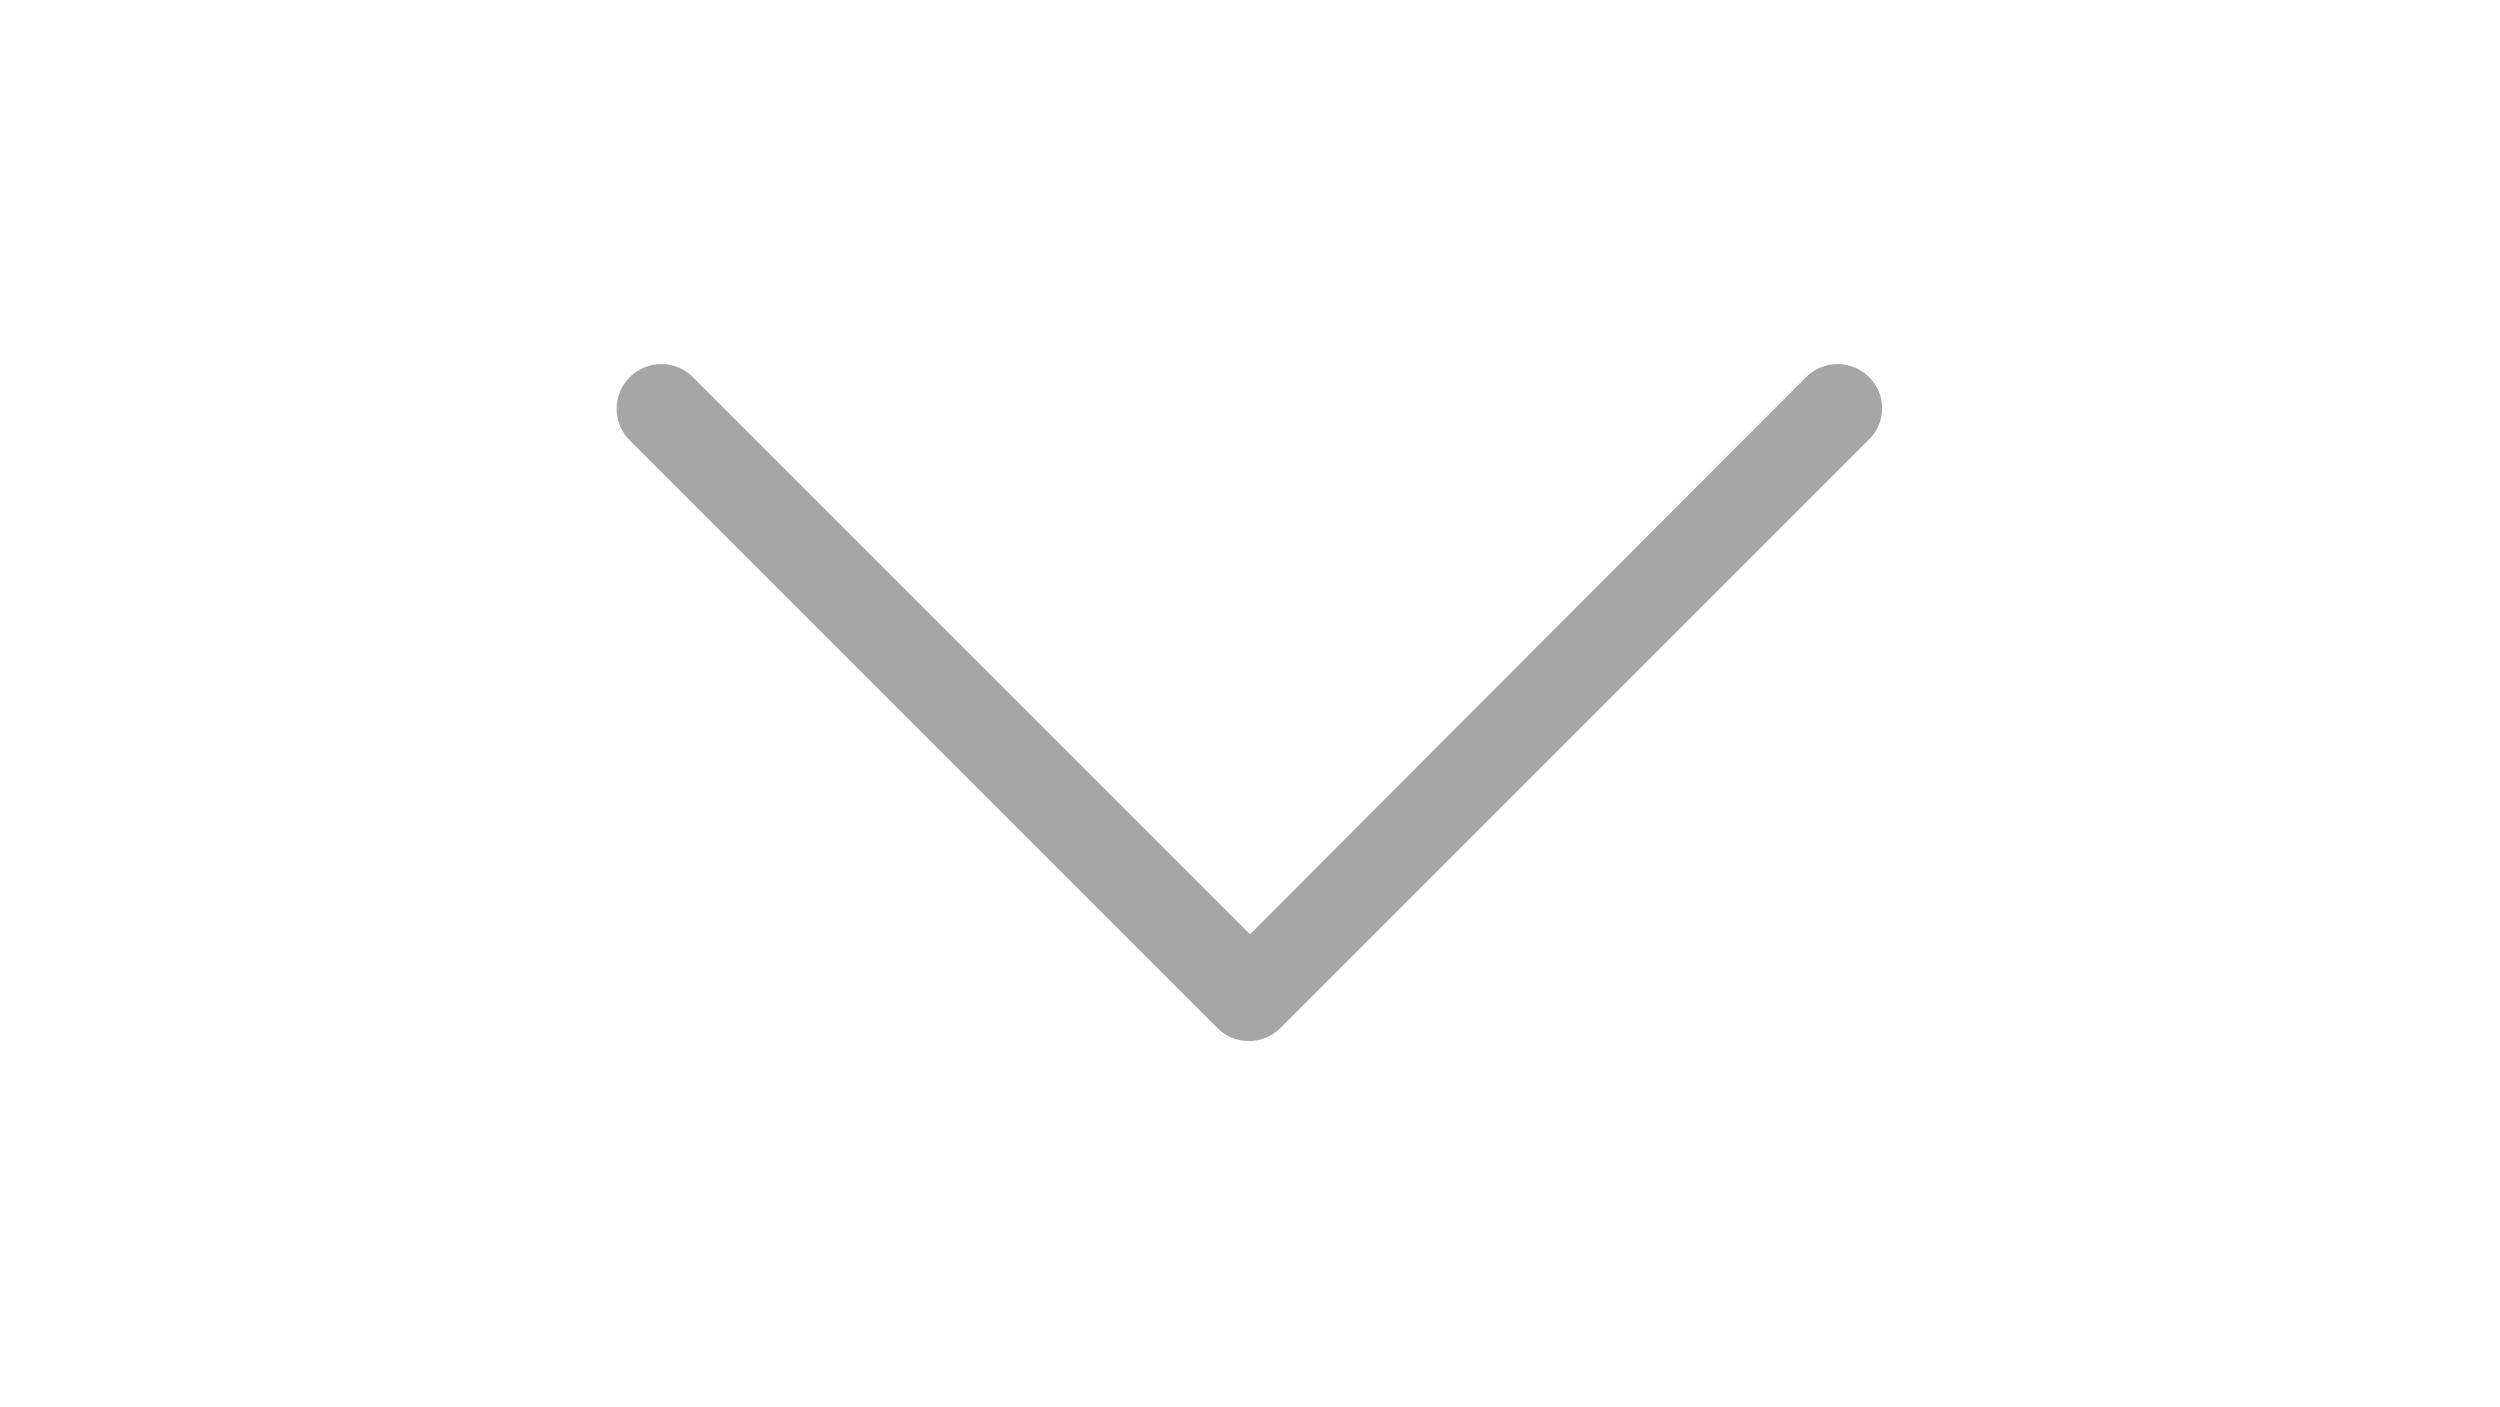
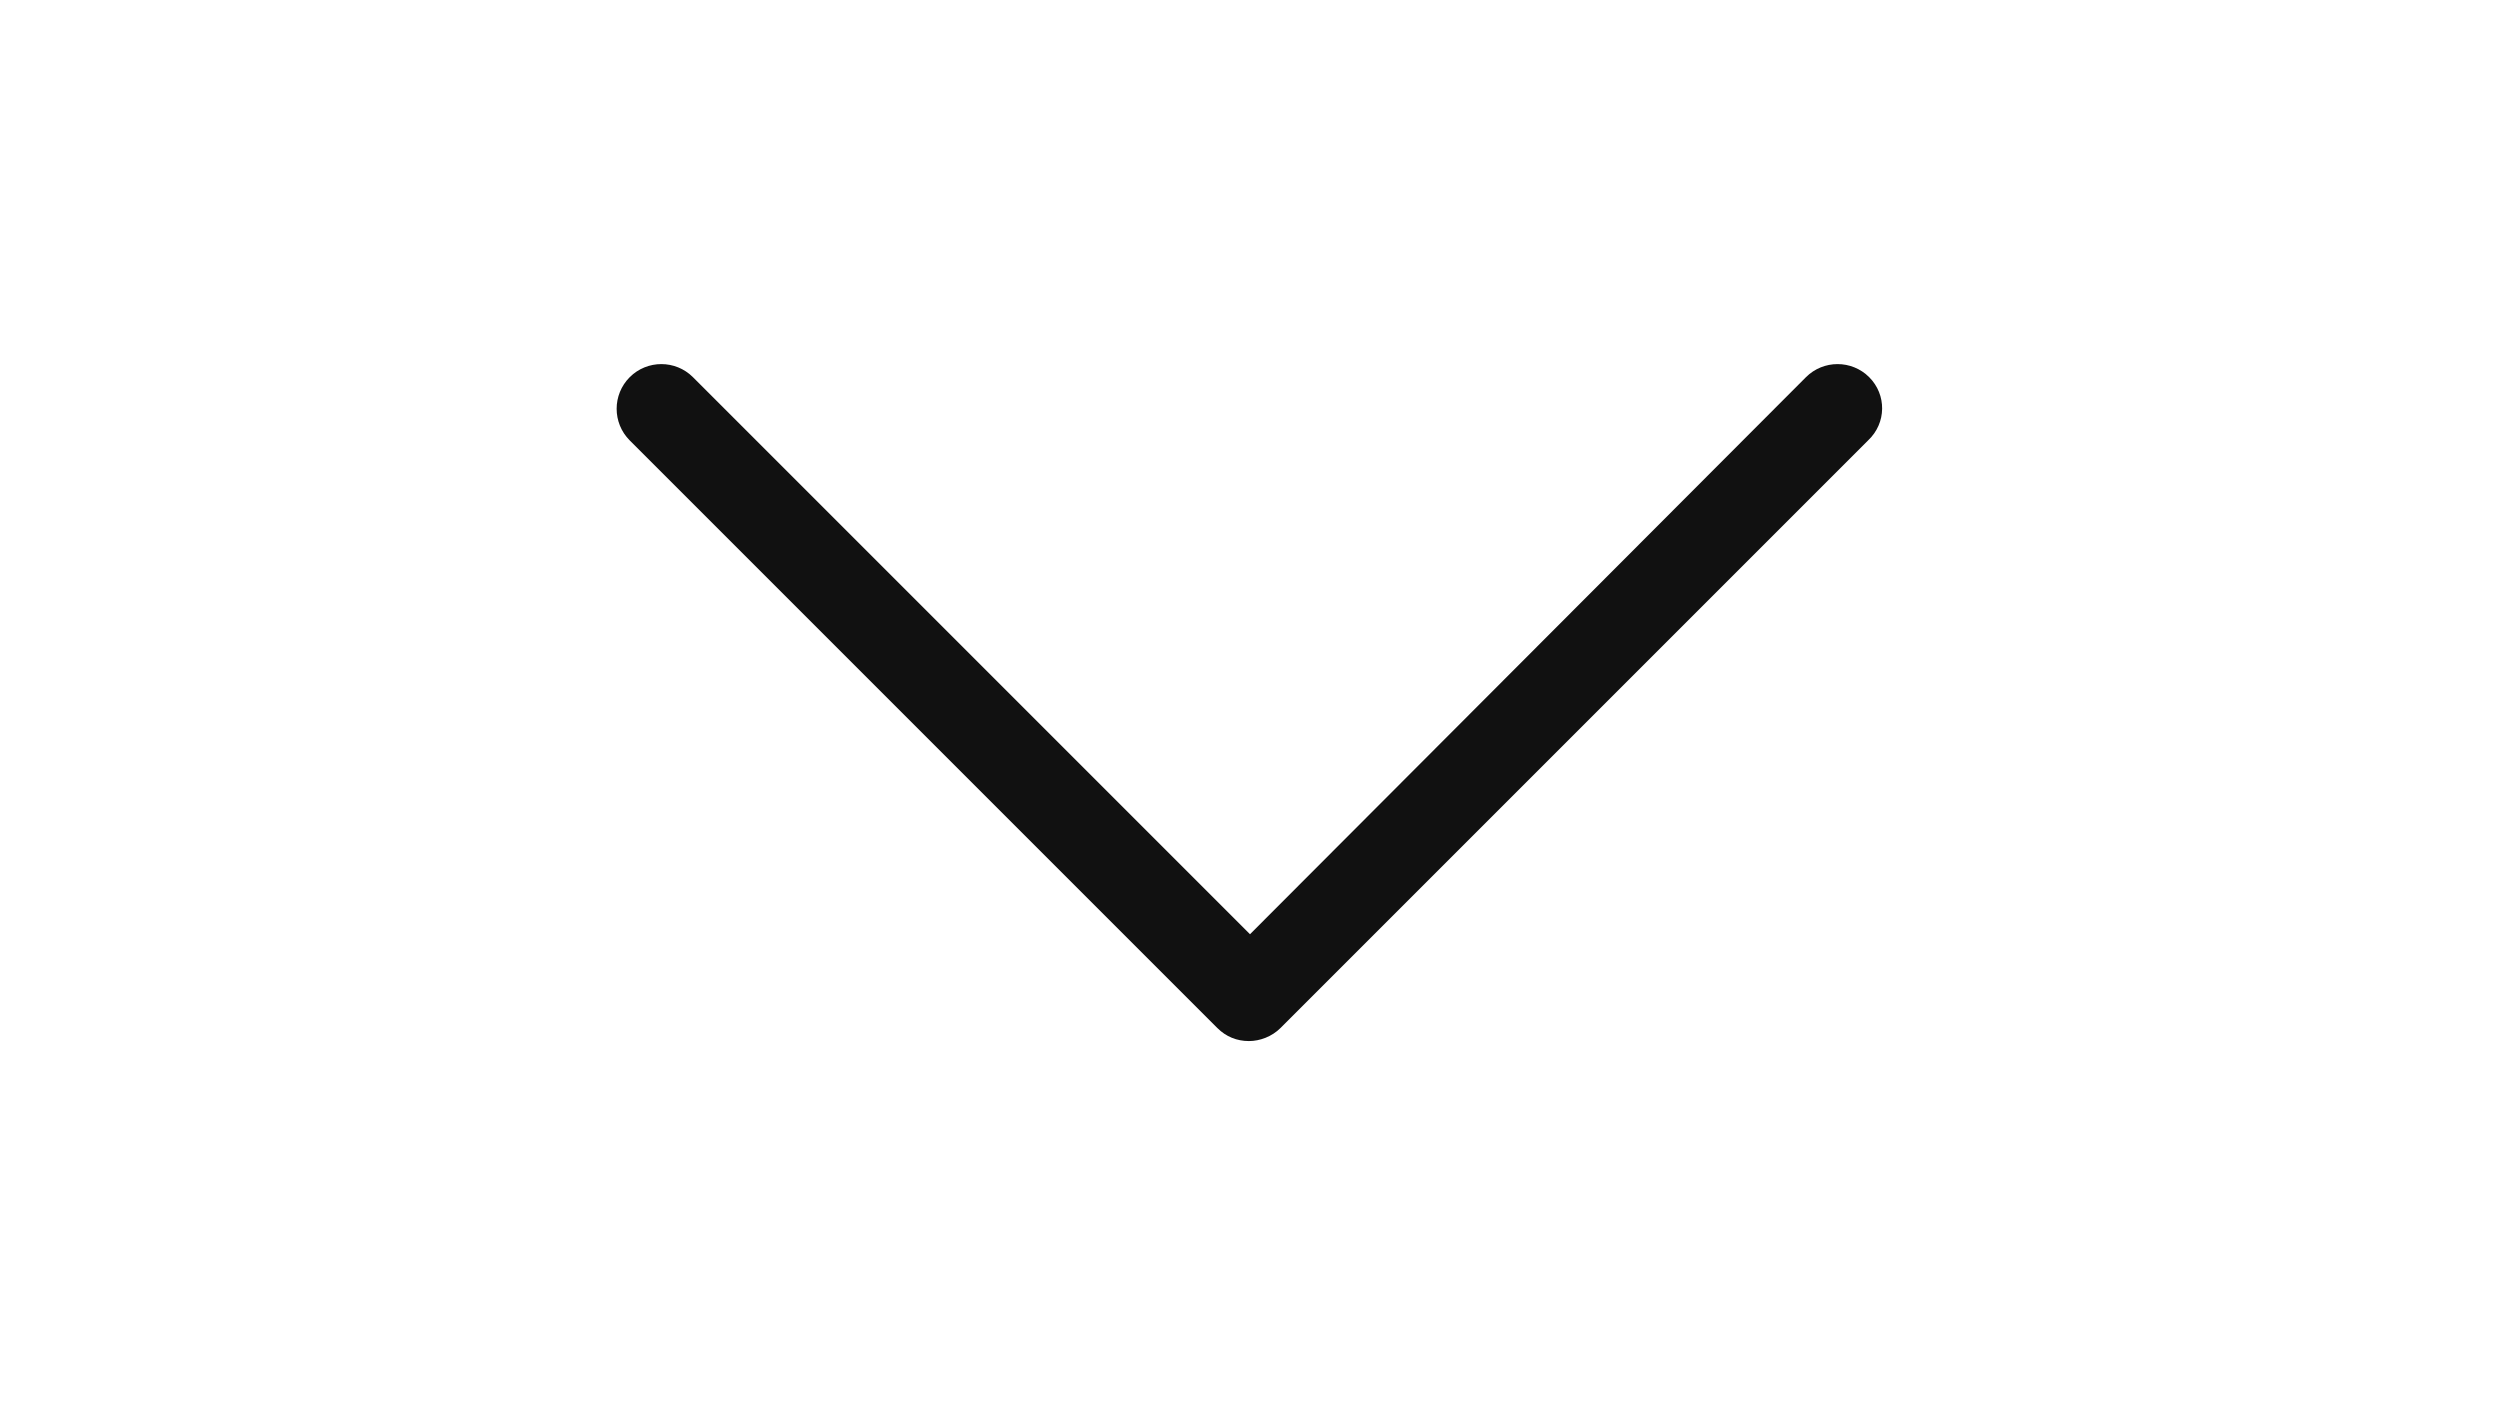
<svg xmlns="http://www.w3.org/2000/svg" version="1.1" id="Layer_1" x="0px" y="0px" width="1920px" height="1080px" viewBox="0 0 1920 1080" enable-background="new 0 0 1920 1080" xml:space="preserve">
  <g>
-     <path fill="#A6A6A6" d="M1435.536,289.674c-13.396-13.396-35.163-13.396-48.559,0L960.001,717.488L532.188,289.674   c-13.396-13.396-35.163-13.396-48.558,0c-13.395,13.396-13.396,35.162,0,48.559l451.255,451.255   c6.697,6.698,15.069,10.047,24.279,10.047c8.372,0,17.581-3.35,24.278-10.047l451.256-451.256   C1448.931,324.836,1448.931,303.07,1435.536,289.674z" />
+     <path fill="#111111" d="M1435.536,289.674c-13.396-13.396-35.163-13.396-48.559,0L960.001,717.488L532.188,289.674   c-13.396-13.396-35.163-13.396-48.558,0c-13.395,13.396-13.396,35.162,0,48.559l451.255,451.255   c6.697,6.698,15.069,10.047,24.279,10.047c8.372,0,17.581-3.35,24.278-10.047l451.256-451.256   C1448.931,324.836,1448.931,303.07,1435.536,289.674z" />
  </g>
</svg>
